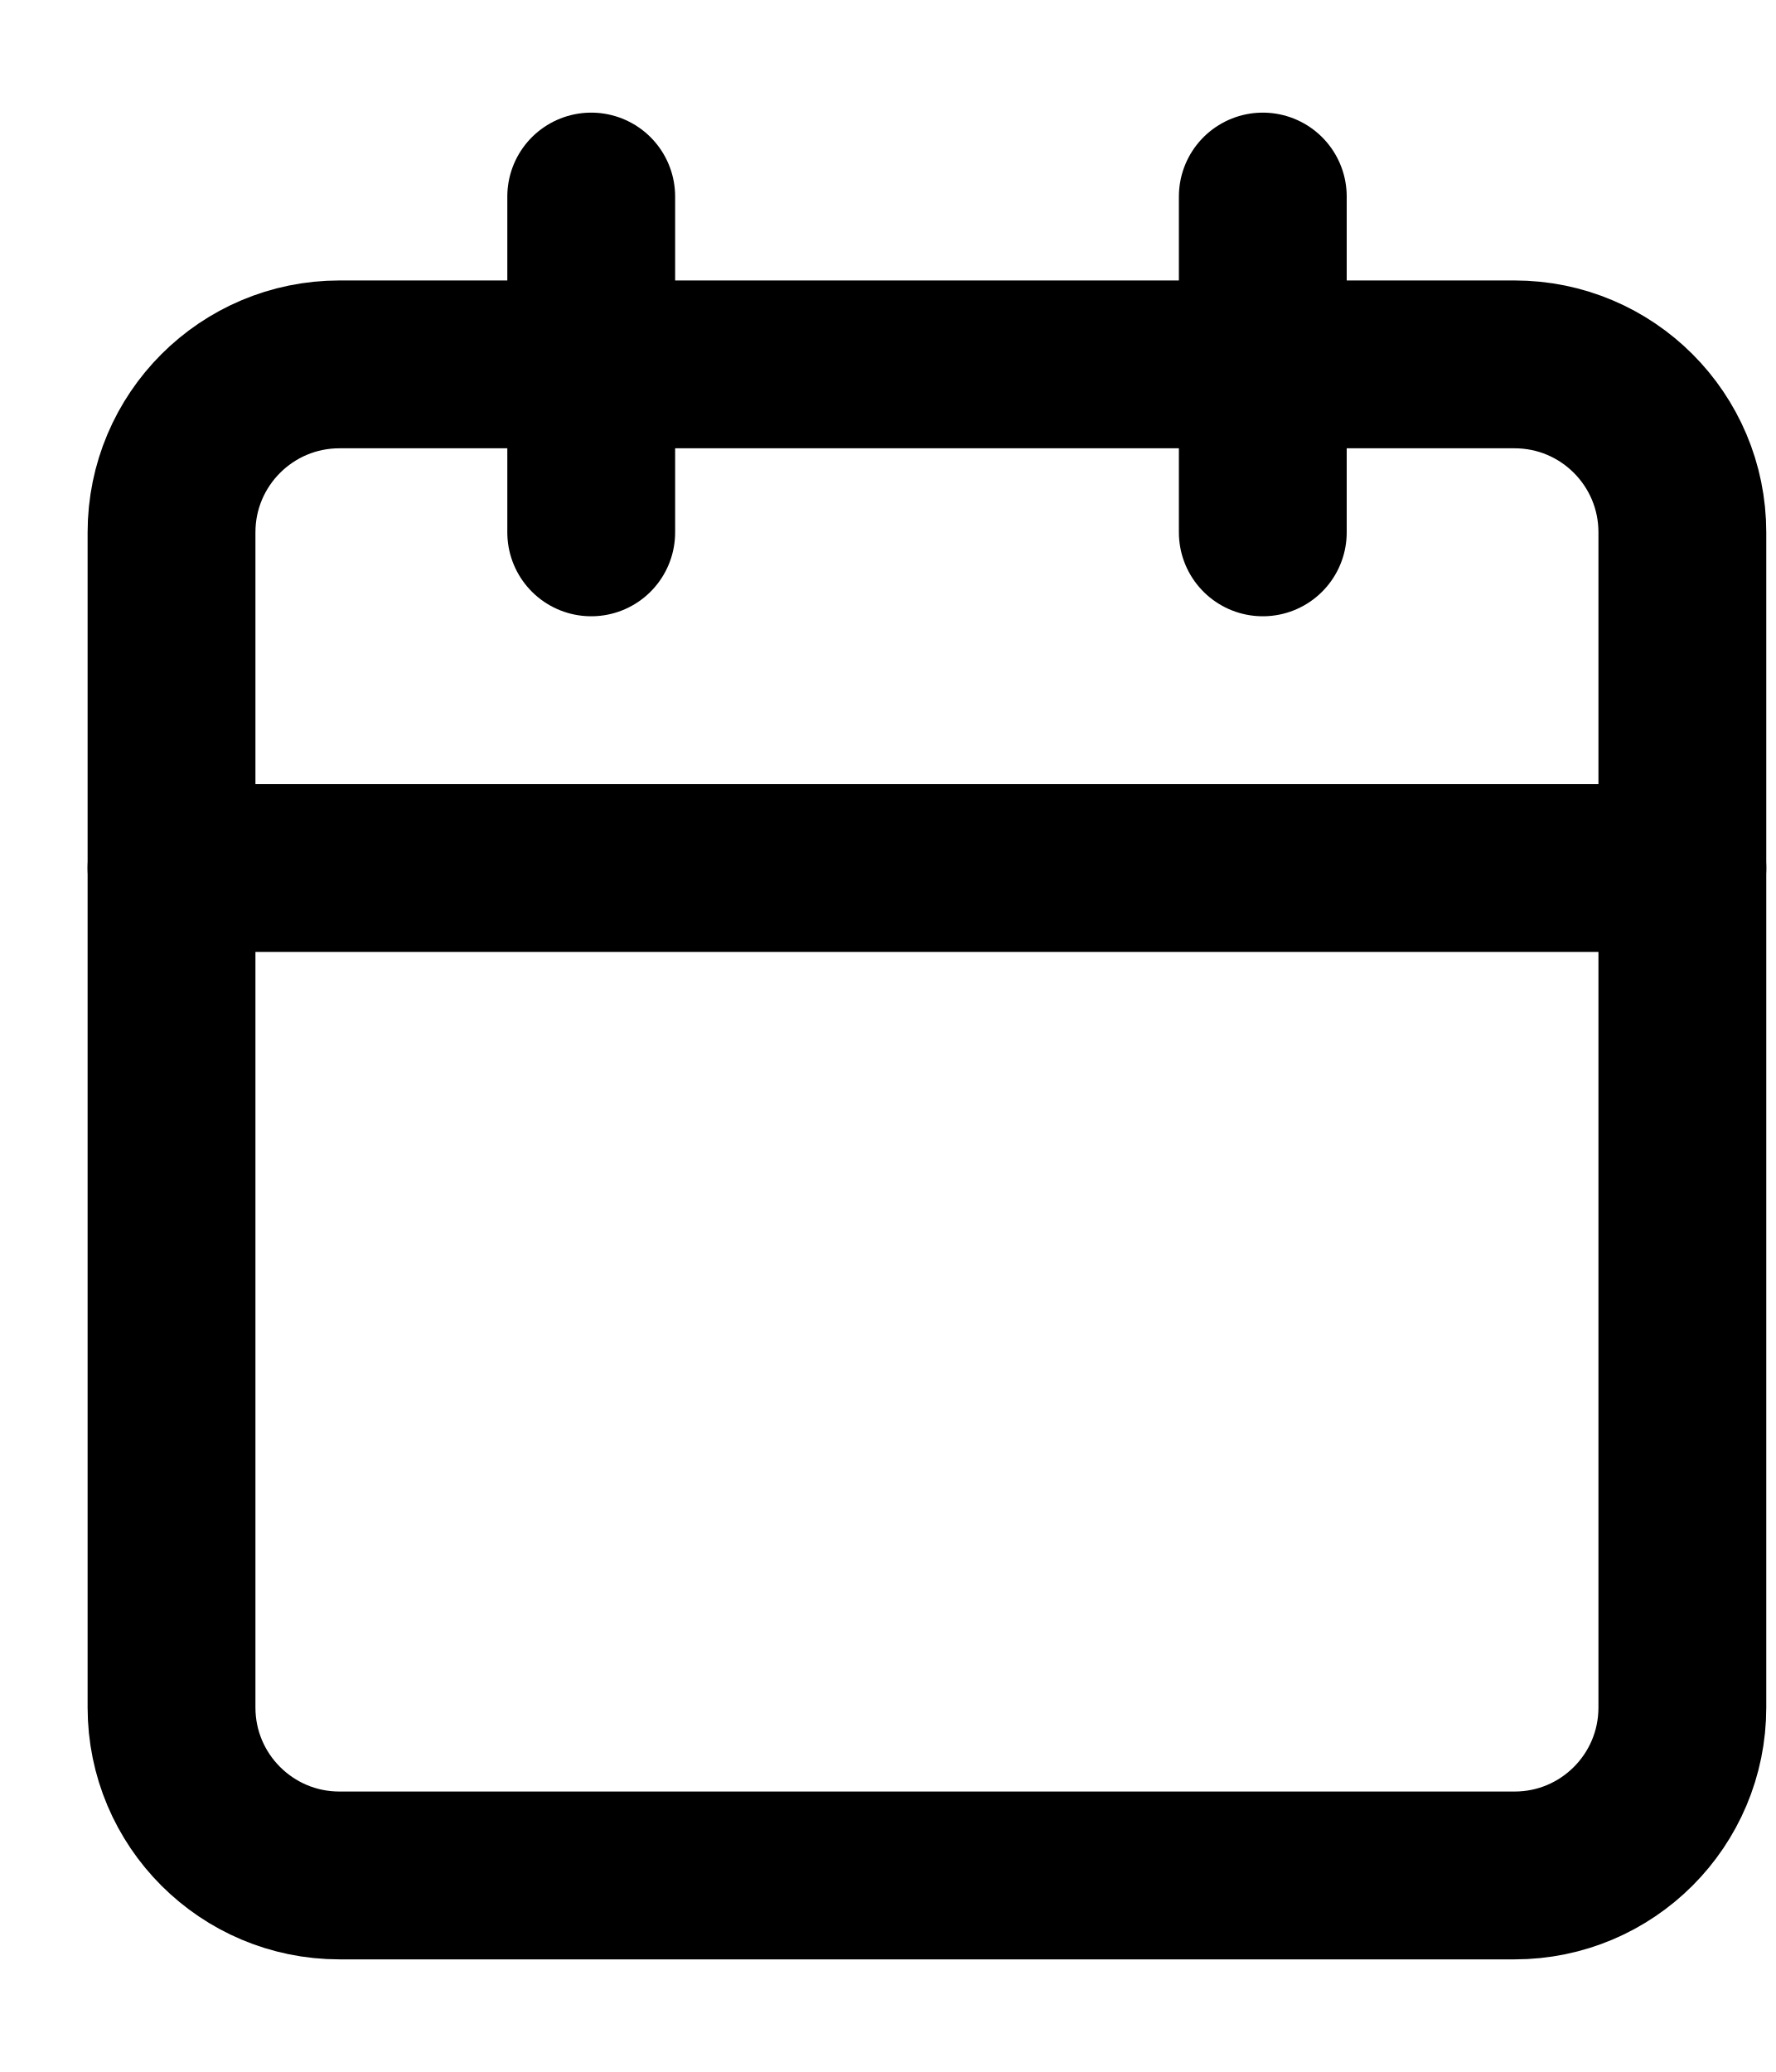
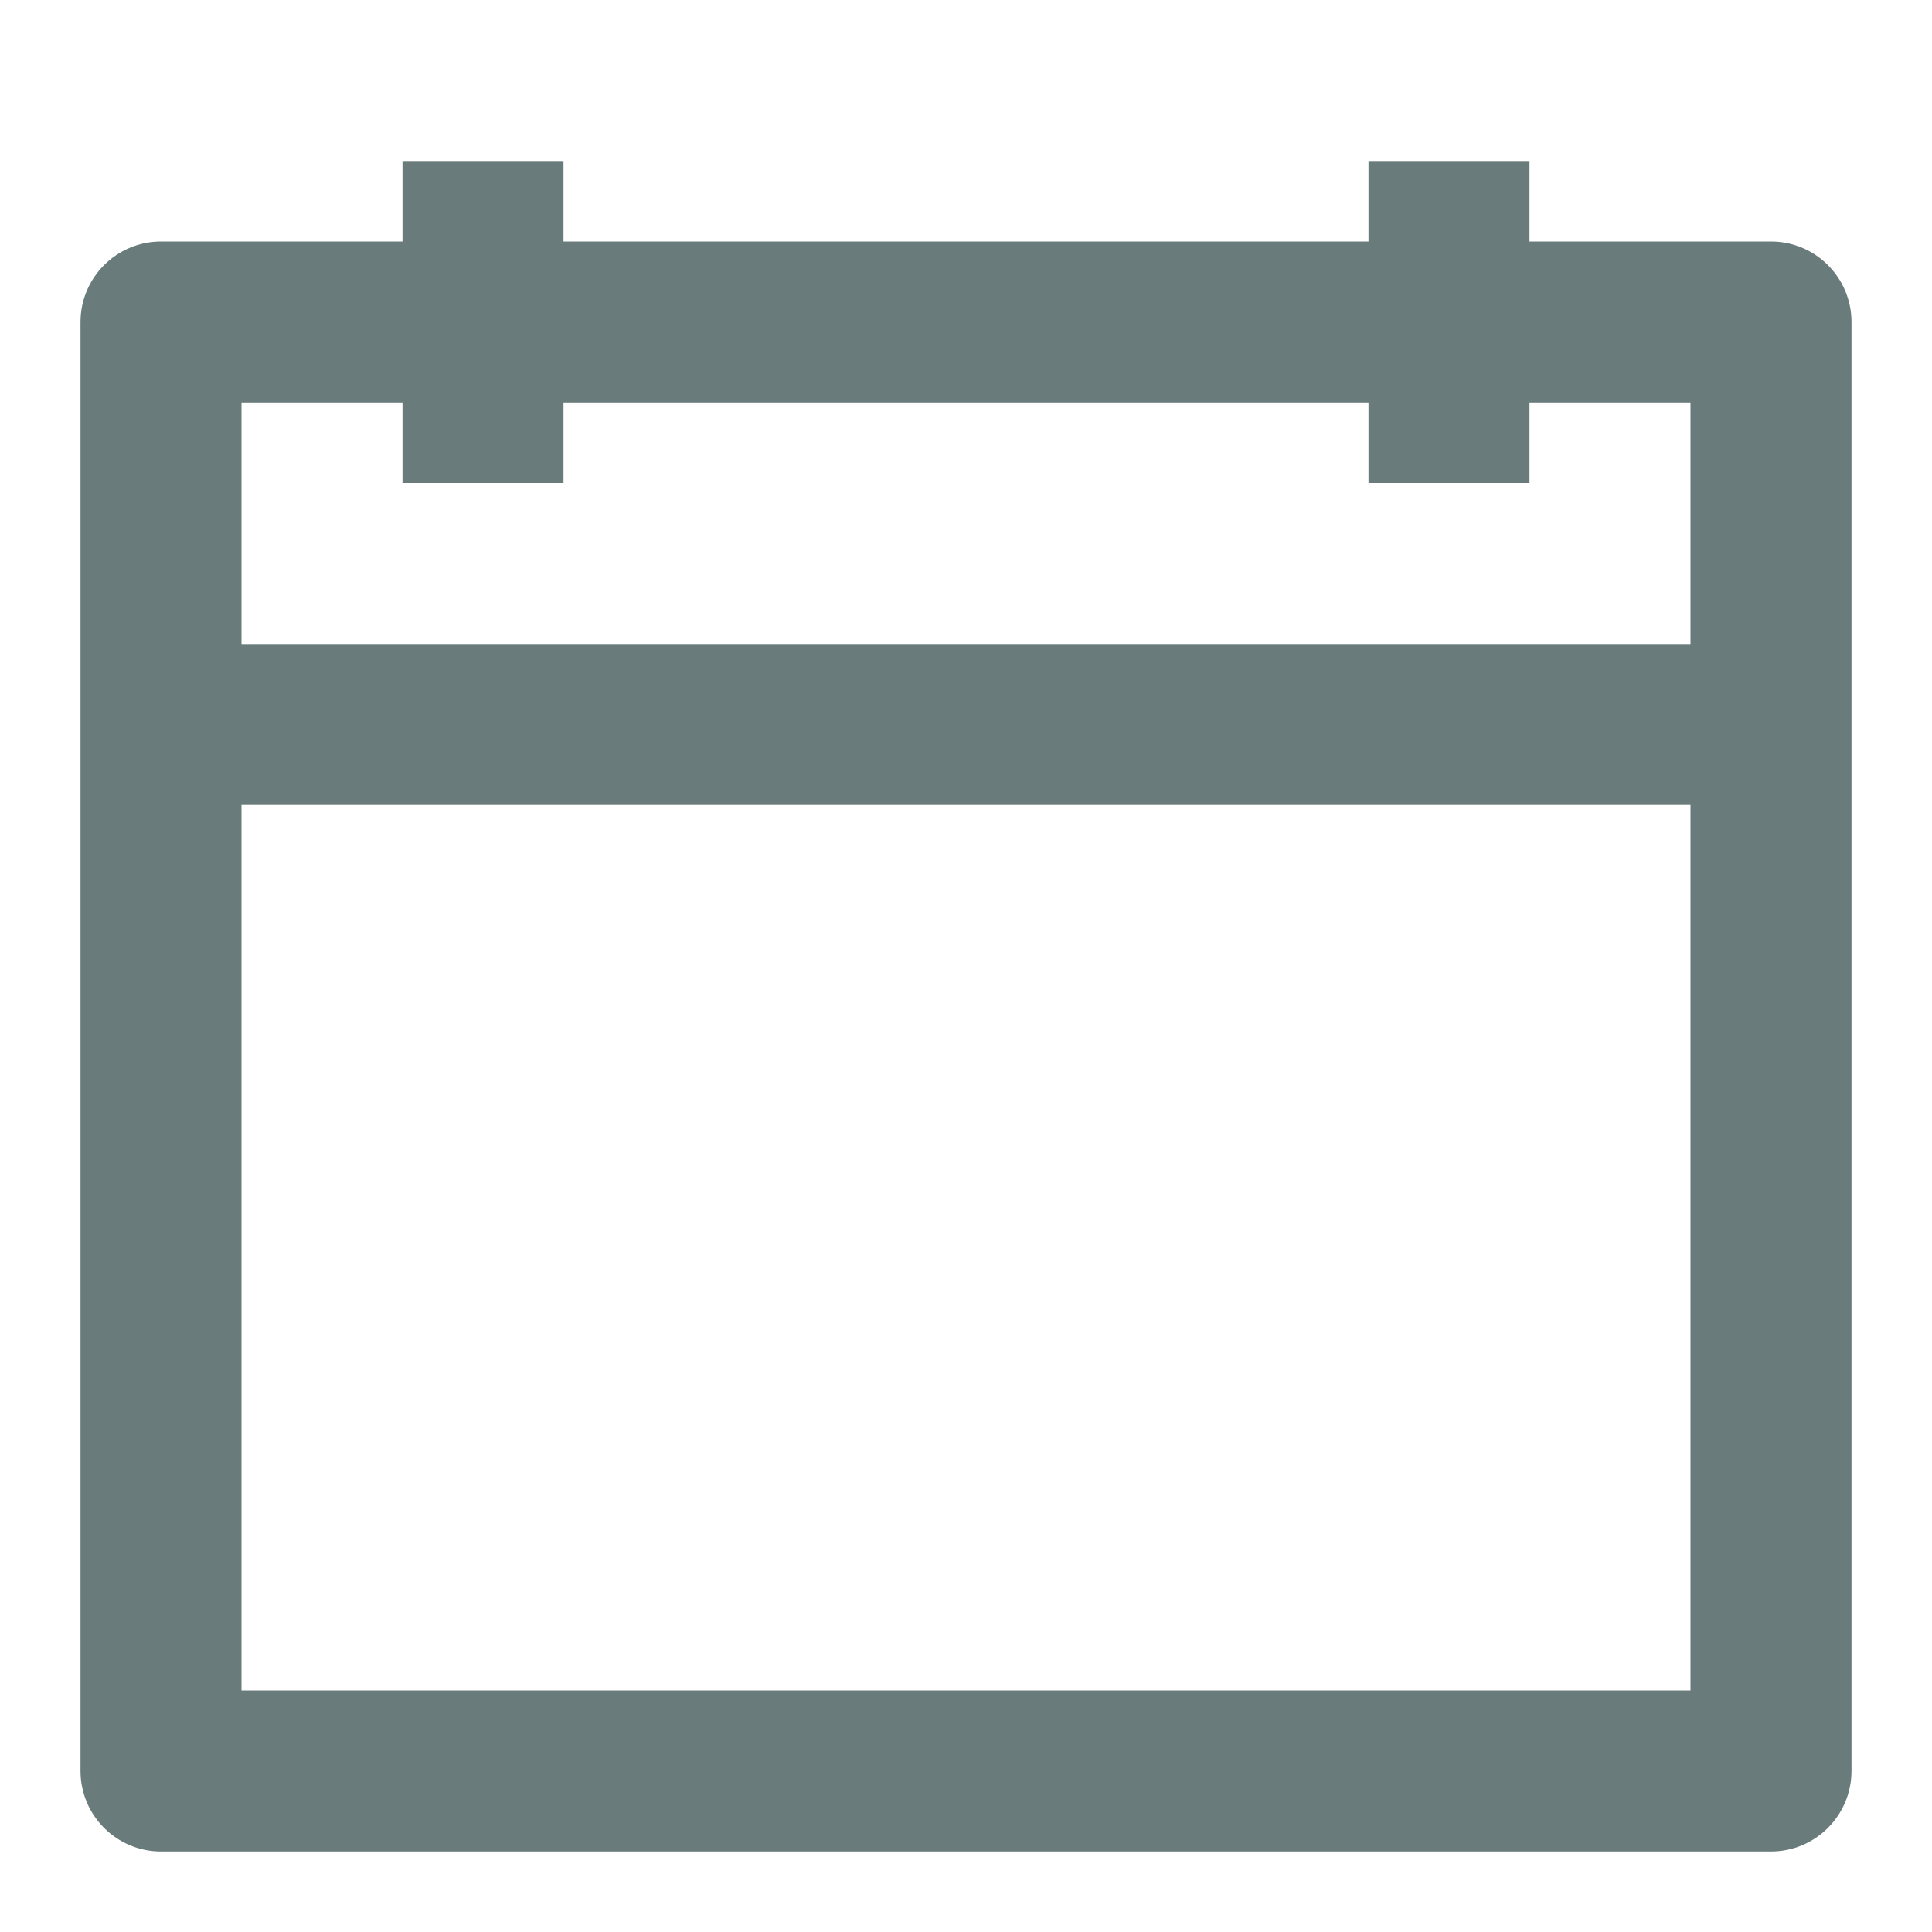
- <svg xmlns="http://www.w3.org/2000/svg" width="12" height="14" viewBox="0 0 12 14" fill="none">
-   <path d="M10.234 2.462H2.294C1.667 2.462 1.159 2.97 1.159 3.597V11.537C1.159 12.164 1.667 12.672 2.294 12.672H10.234C10.861 12.672 11.368 12.164 11.368 11.537V3.597C11.368 2.97 10.861 2.462 10.234 2.462Z" stroke="black" stroke-width="1.134" stroke-linecap="round" stroke-linejoin="round" />
-   <path d="M8.533 1.328V3.597" stroke="black" stroke-width="1.134" stroke-linecap="round" stroke-linejoin="round" />
-   <path d="M3.995 1.328V3.597" stroke="black" stroke-width="1.134" stroke-linecap="round" stroke-linejoin="round" />
-   <path d="M1.159 5.865H11.368" stroke="black" stroke-width="1.134" stroke-linecap="round" stroke-linejoin="round" />
+ <svg xmlns="http://www.w3.org/2000/svg" width="24" height="24" viewBox="0 0 24 24" fill="none">
+   <path fill-rule="evenodd" clip-rule="evenodd" d="M1 4C1 3.448 1.448 3 2 3H22C22.552 3 23 3.448 23 4V22C23 22.552 22.552 23 22 23H2C1.448 23 1 22.552 1 22V4ZM3 5V21H21V5H3Z" fill="#697B7A" />
+   <path fill-rule="evenodd" clip-rule="evenodd" d="M7 2V6H5V2H7Z" fill="#697B7A" />
+   <path fill-rule="evenodd" clip-rule="evenodd" d="M19 2V6H17V2H19Z" fill="#697B7A" />
+   <path fill-rule="evenodd" clip-rule="evenodd" d="M2 8H22V10H2V8Z" fill="#697B7A" />
</svg>
